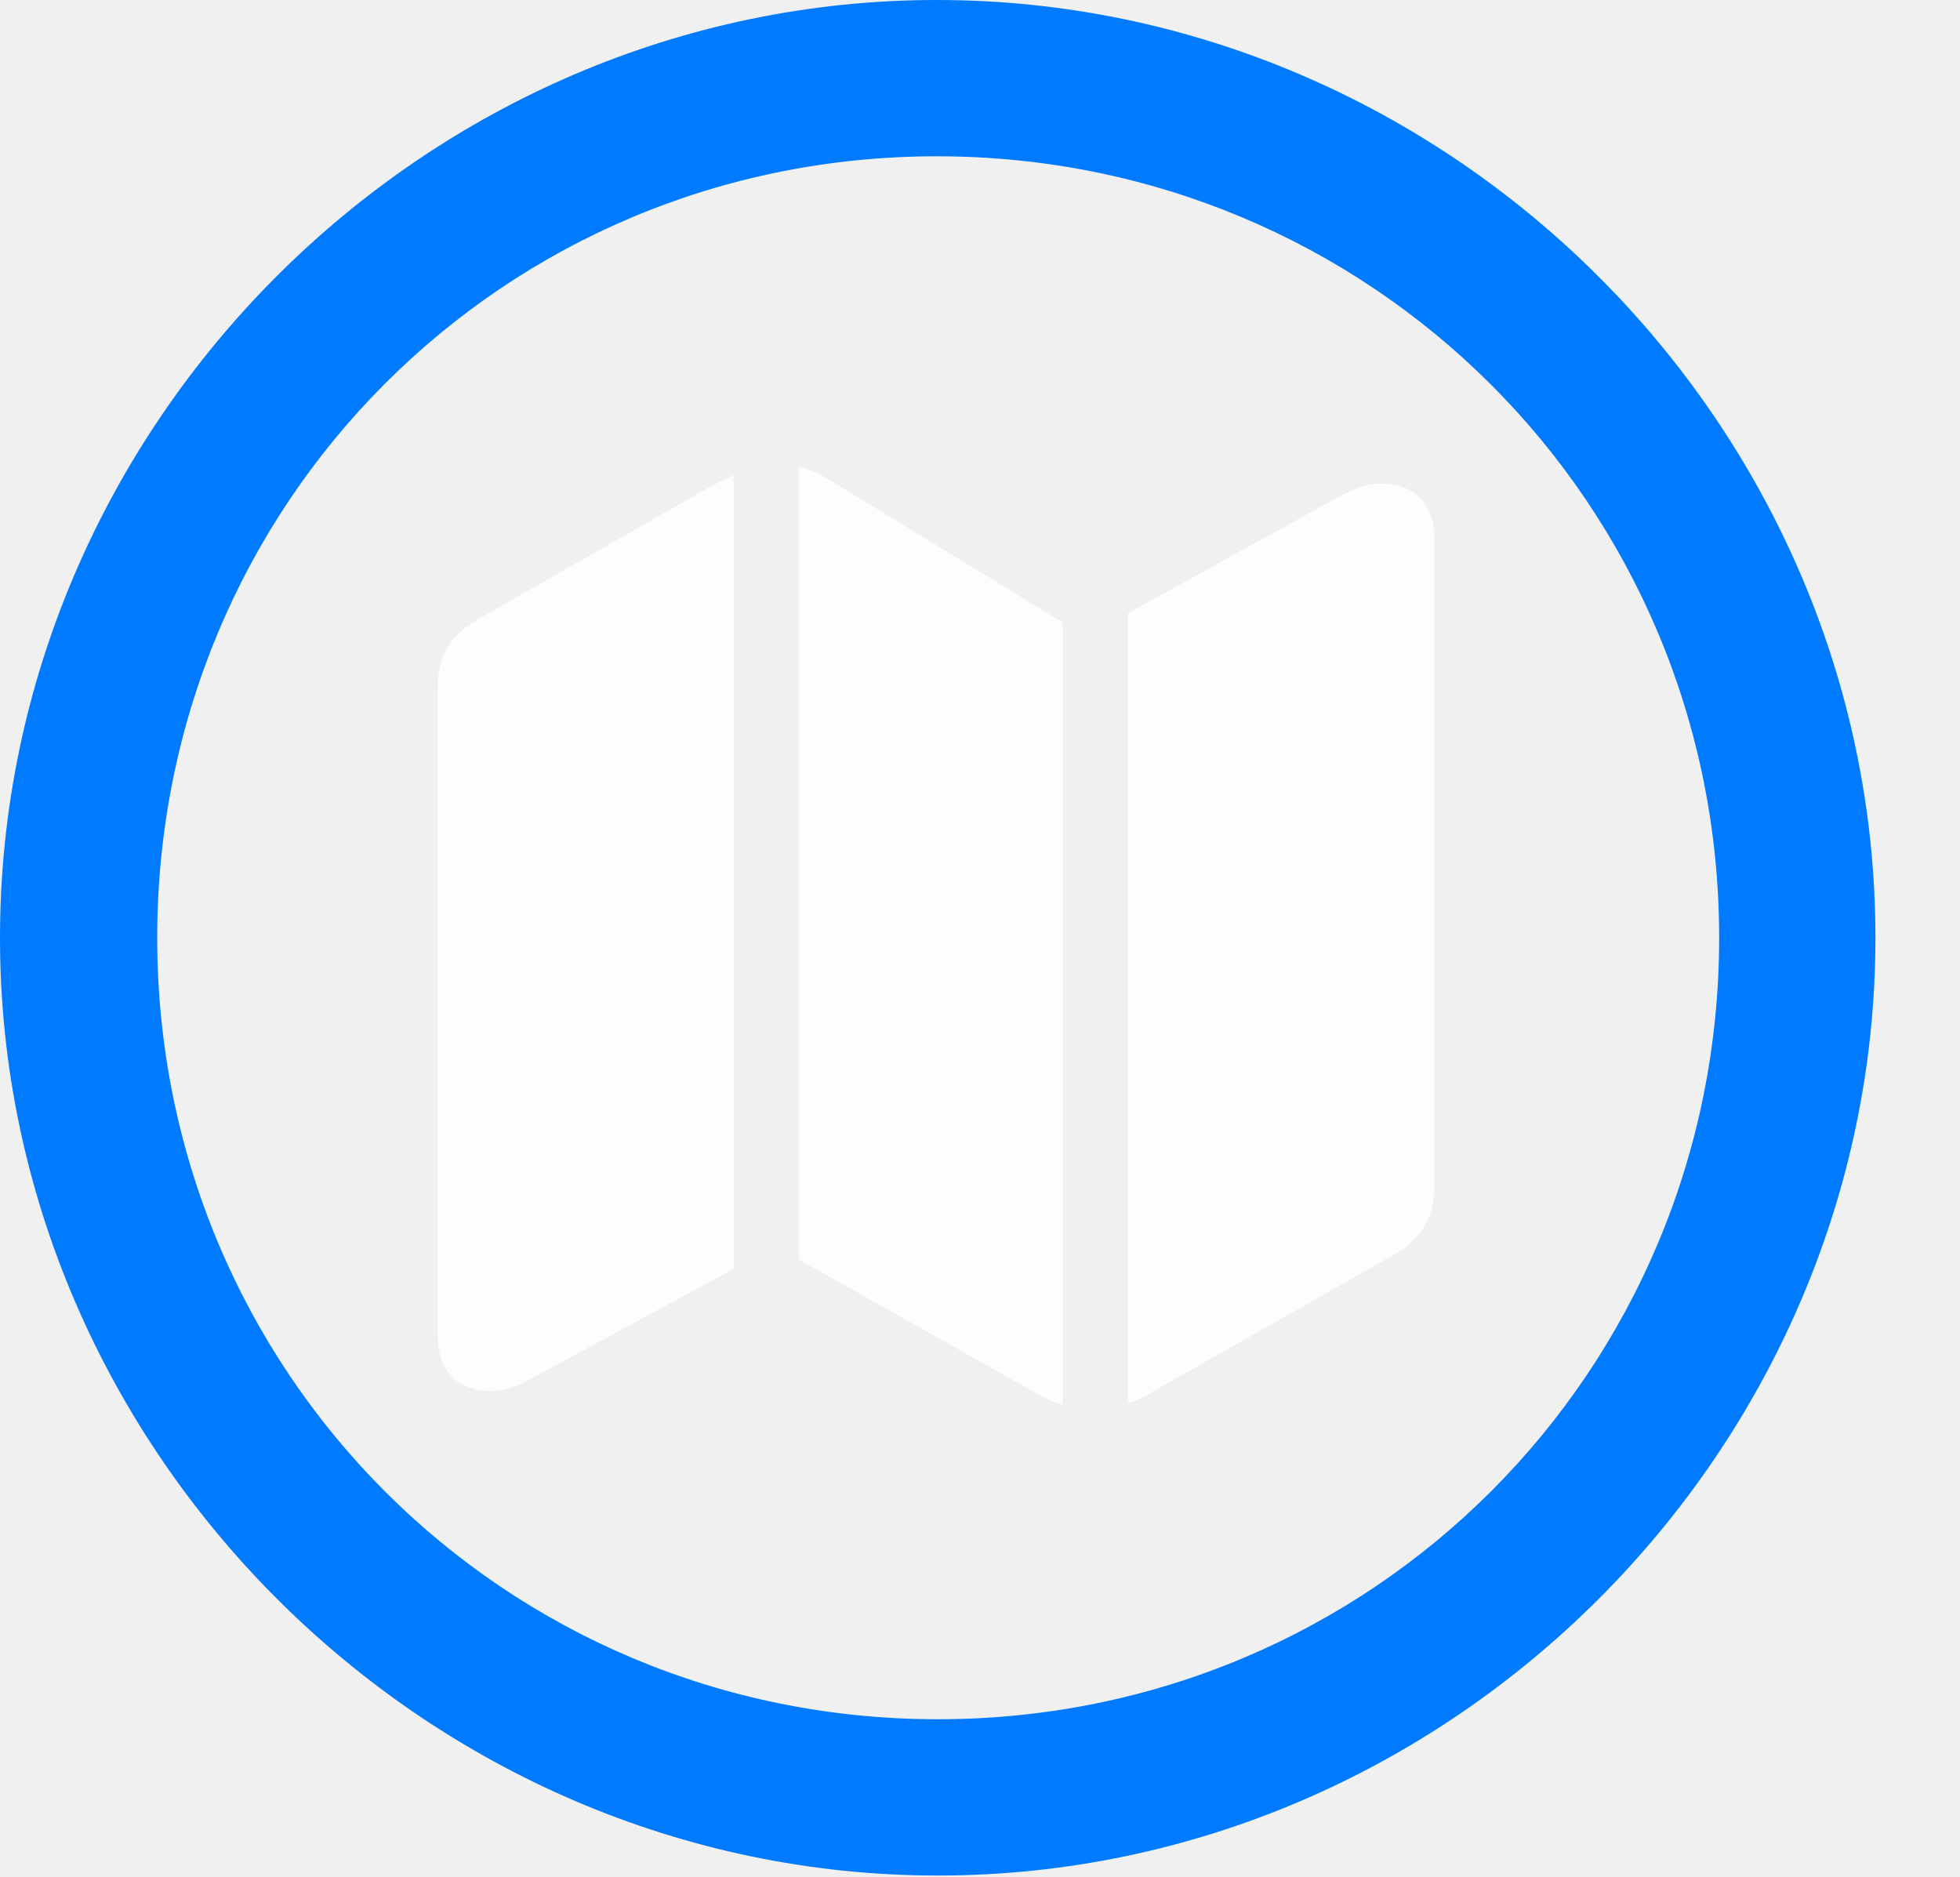
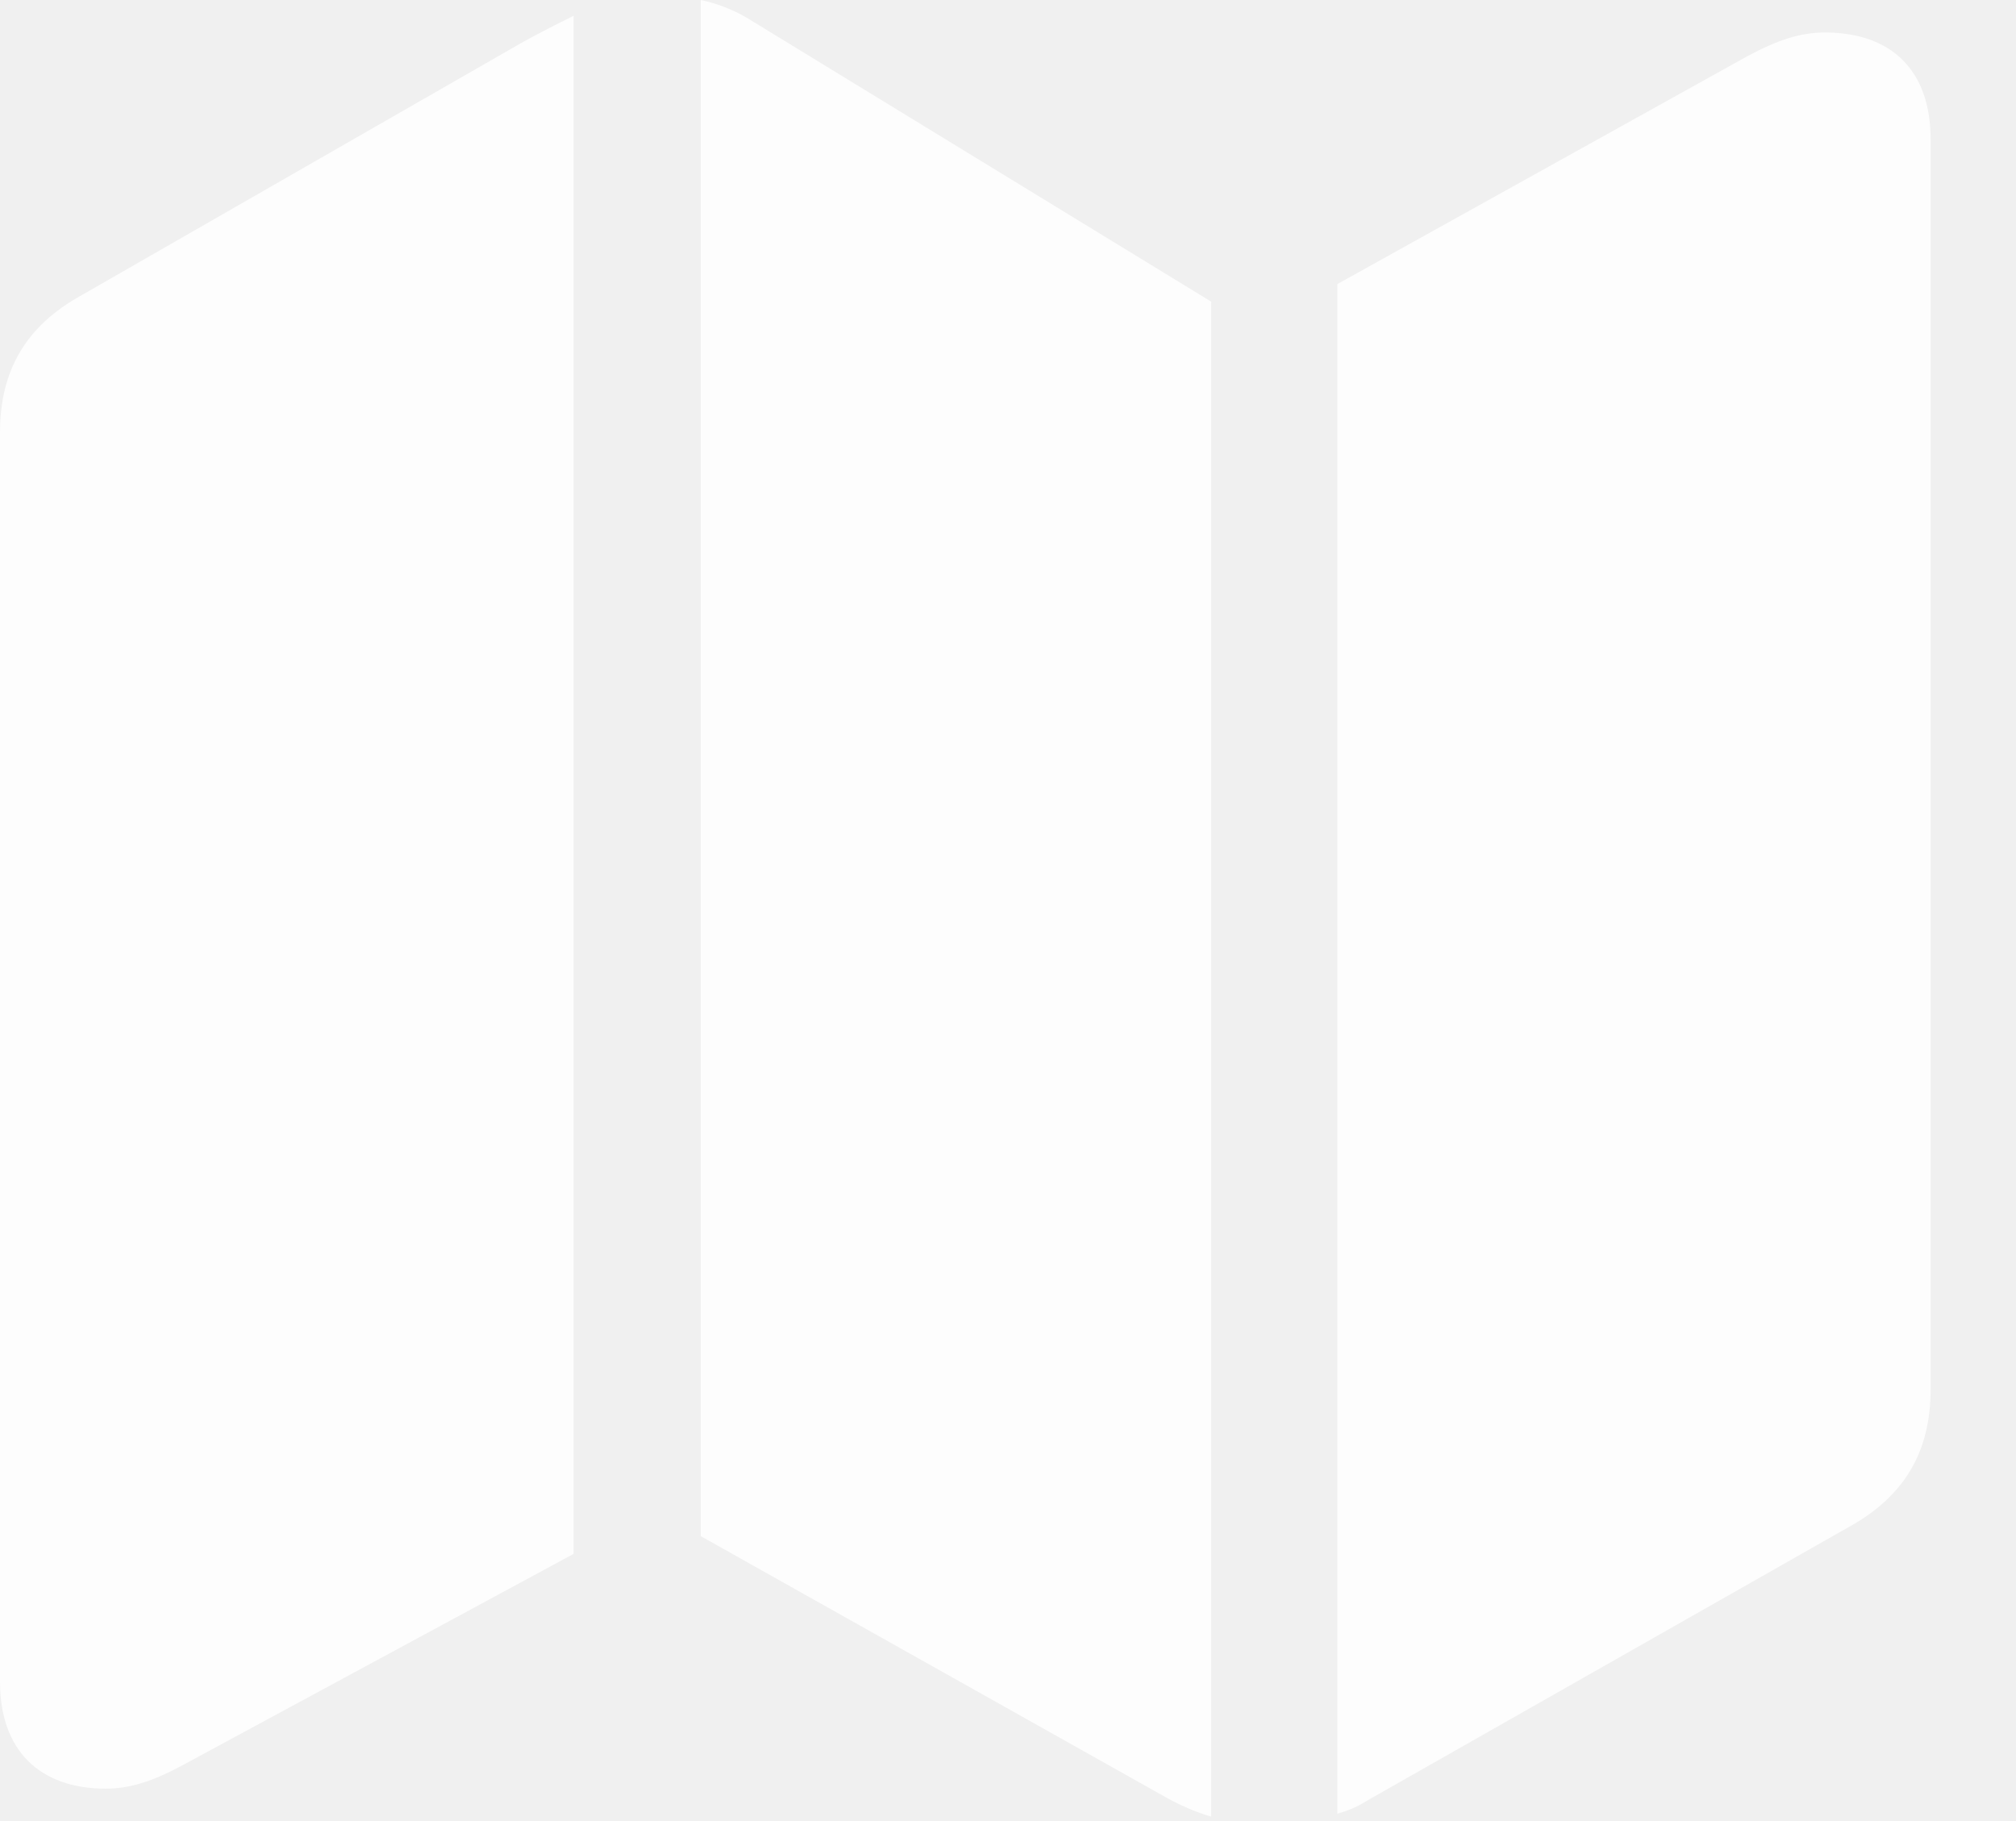
- <svg xmlns="http://www.w3.org/2000/svg" version="1.1" width="12.492" height="11.959">
+ <svg xmlns="http://www.w3.org/2000/svg" version="1.1" width="12.727" height="11.49">
  <g>
-     <rect height="11.959" opacity="0" width="12.492" x="0" y="0" />
-     <path d="M5.977 11.953C9.246 11.953 11.953 9.24 11.953 5.977C11.953 2.707 9.24 0 5.971 0C2.707 0 0 2.707 0 5.977C0 9.24 2.713 11.953 5.977 11.953ZM5.977 10.957C3.211 10.957 1.002 8.742 1.002 5.977C1.002 3.211 3.205 0.996 5.971 0.996C8.736 0.996 10.957 3.211 10.957 5.977C10.957 8.742 8.742 10.957 5.977 10.957Z" fill="#007aff" />
-     <path d="M2.789 8.508C2.789 8.736 2.912 8.865 3.135 8.865C3.217 8.865 3.293 8.836 3.393 8.783L4.676 8.086L4.676 3.029C4.623 3.053 4.564 3.082 4.5 3.117L3.053 3.943C2.859 4.055 2.789 4.184 2.789 4.4ZM5.092 8.027L6.633 8.895C6.68 8.924 6.732 8.941 6.773 8.953L6.773 3.967L5.268 3.047C5.209 3.012 5.156 2.988 5.092 2.977ZM7.189 8.941C7.219 8.936 7.248 8.924 7.283 8.906L8.871 8.004C9.064 7.893 9.141 7.764 9.141 7.553L9.141 3.428C9.141 3.205 9.012 3.082 8.795 3.082C8.713 3.082 8.637 3.111 8.537 3.164L7.189 3.908Z" fill="#ffffff" fill-opacity="0.85" />
+     <rect height="11.49" opacity="0" width="12.727" x="0" y="0" />
+     <path d="M0 10.617C0 11.045 0.246 11.291 0.668 11.291C0.82 11.291 0.967 11.244 1.16 11.139L3.621 9.809L3.621 0.1C3.516 0.152 3.398 0.211 3.293 0.27L0.516 1.863C0.164 2.057 0 2.338 0 2.73ZM4.424 9.697L7.377 11.355C7.465 11.402 7.559 11.443 7.646 11.467L7.646 1.904L4.752 0.135C4.652 0.07 4.535 0.023 4.424 0ZM8.443 11.449C8.502 11.432 8.566 11.408 8.619 11.373L11.672 9.639C12.023 9.445 12.188 9.164 12.188 8.771L12.188 0.879C12.188 0.445 11.941 0.205 11.52 0.205C11.367 0.205 11.221 0.252 11.027 0.357L8.443 1.793Z" fill="#ffffff" fill-opacity="0.85" />
  </g>
</svg>
